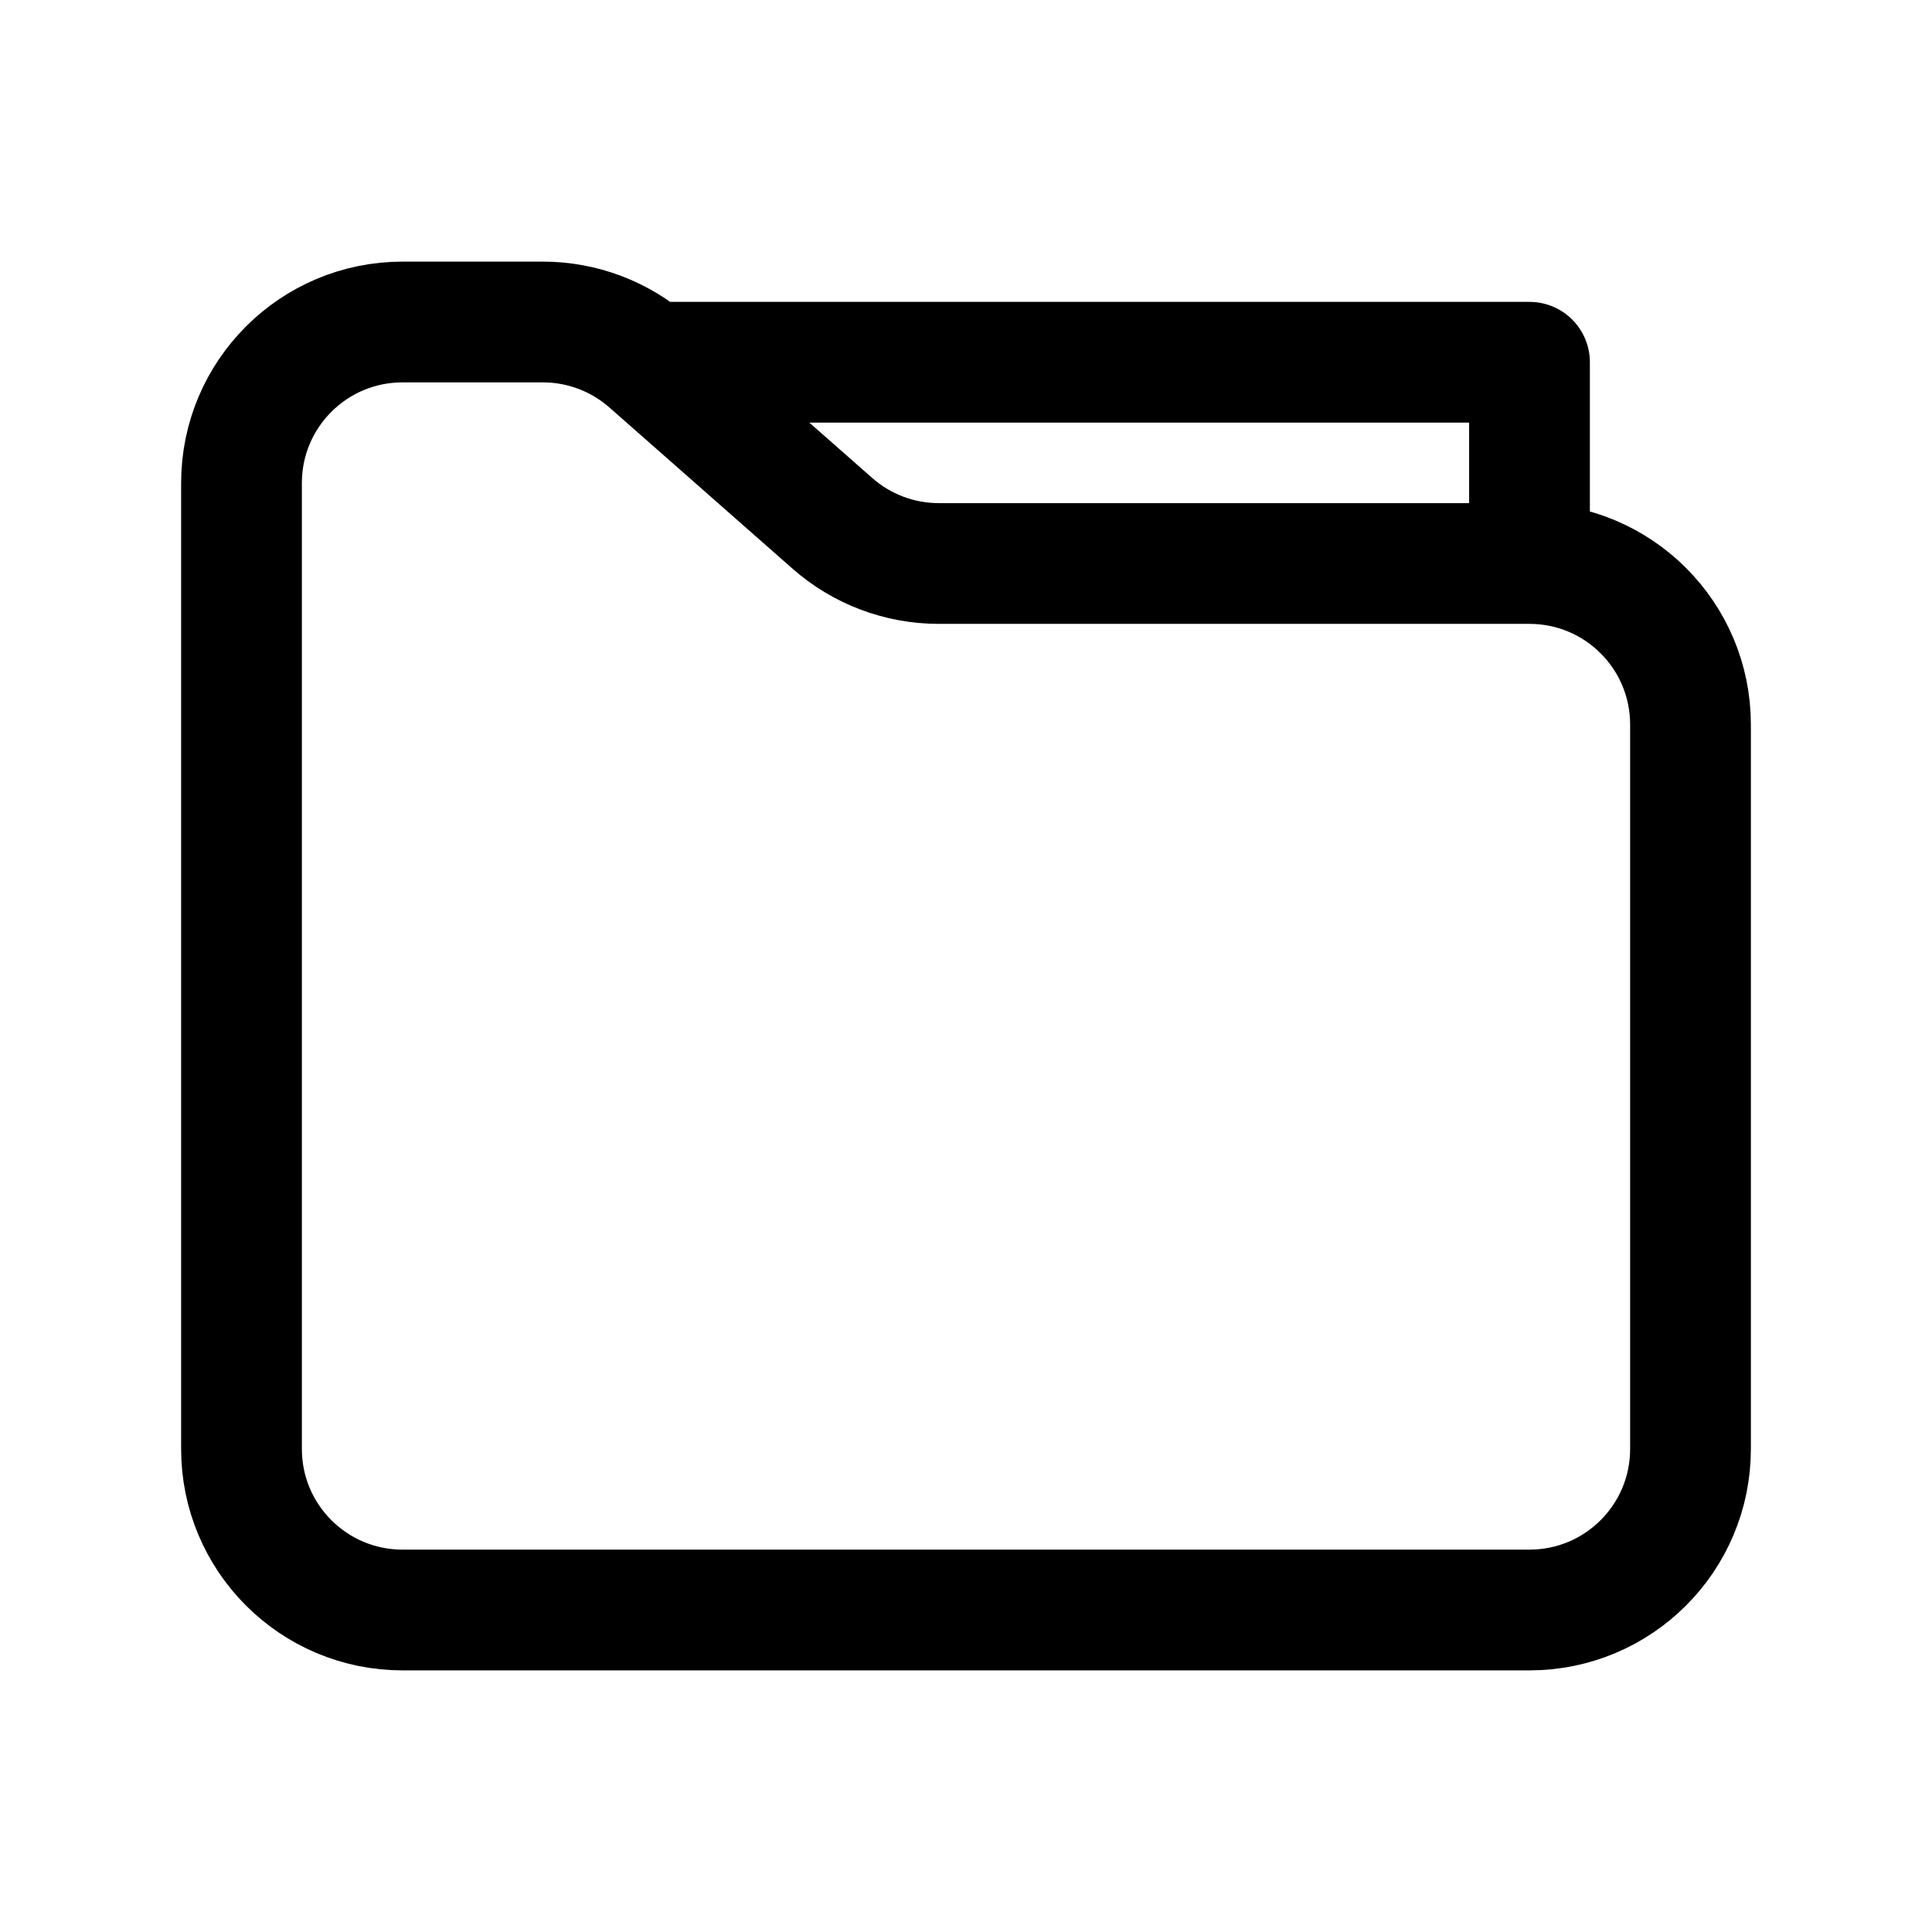
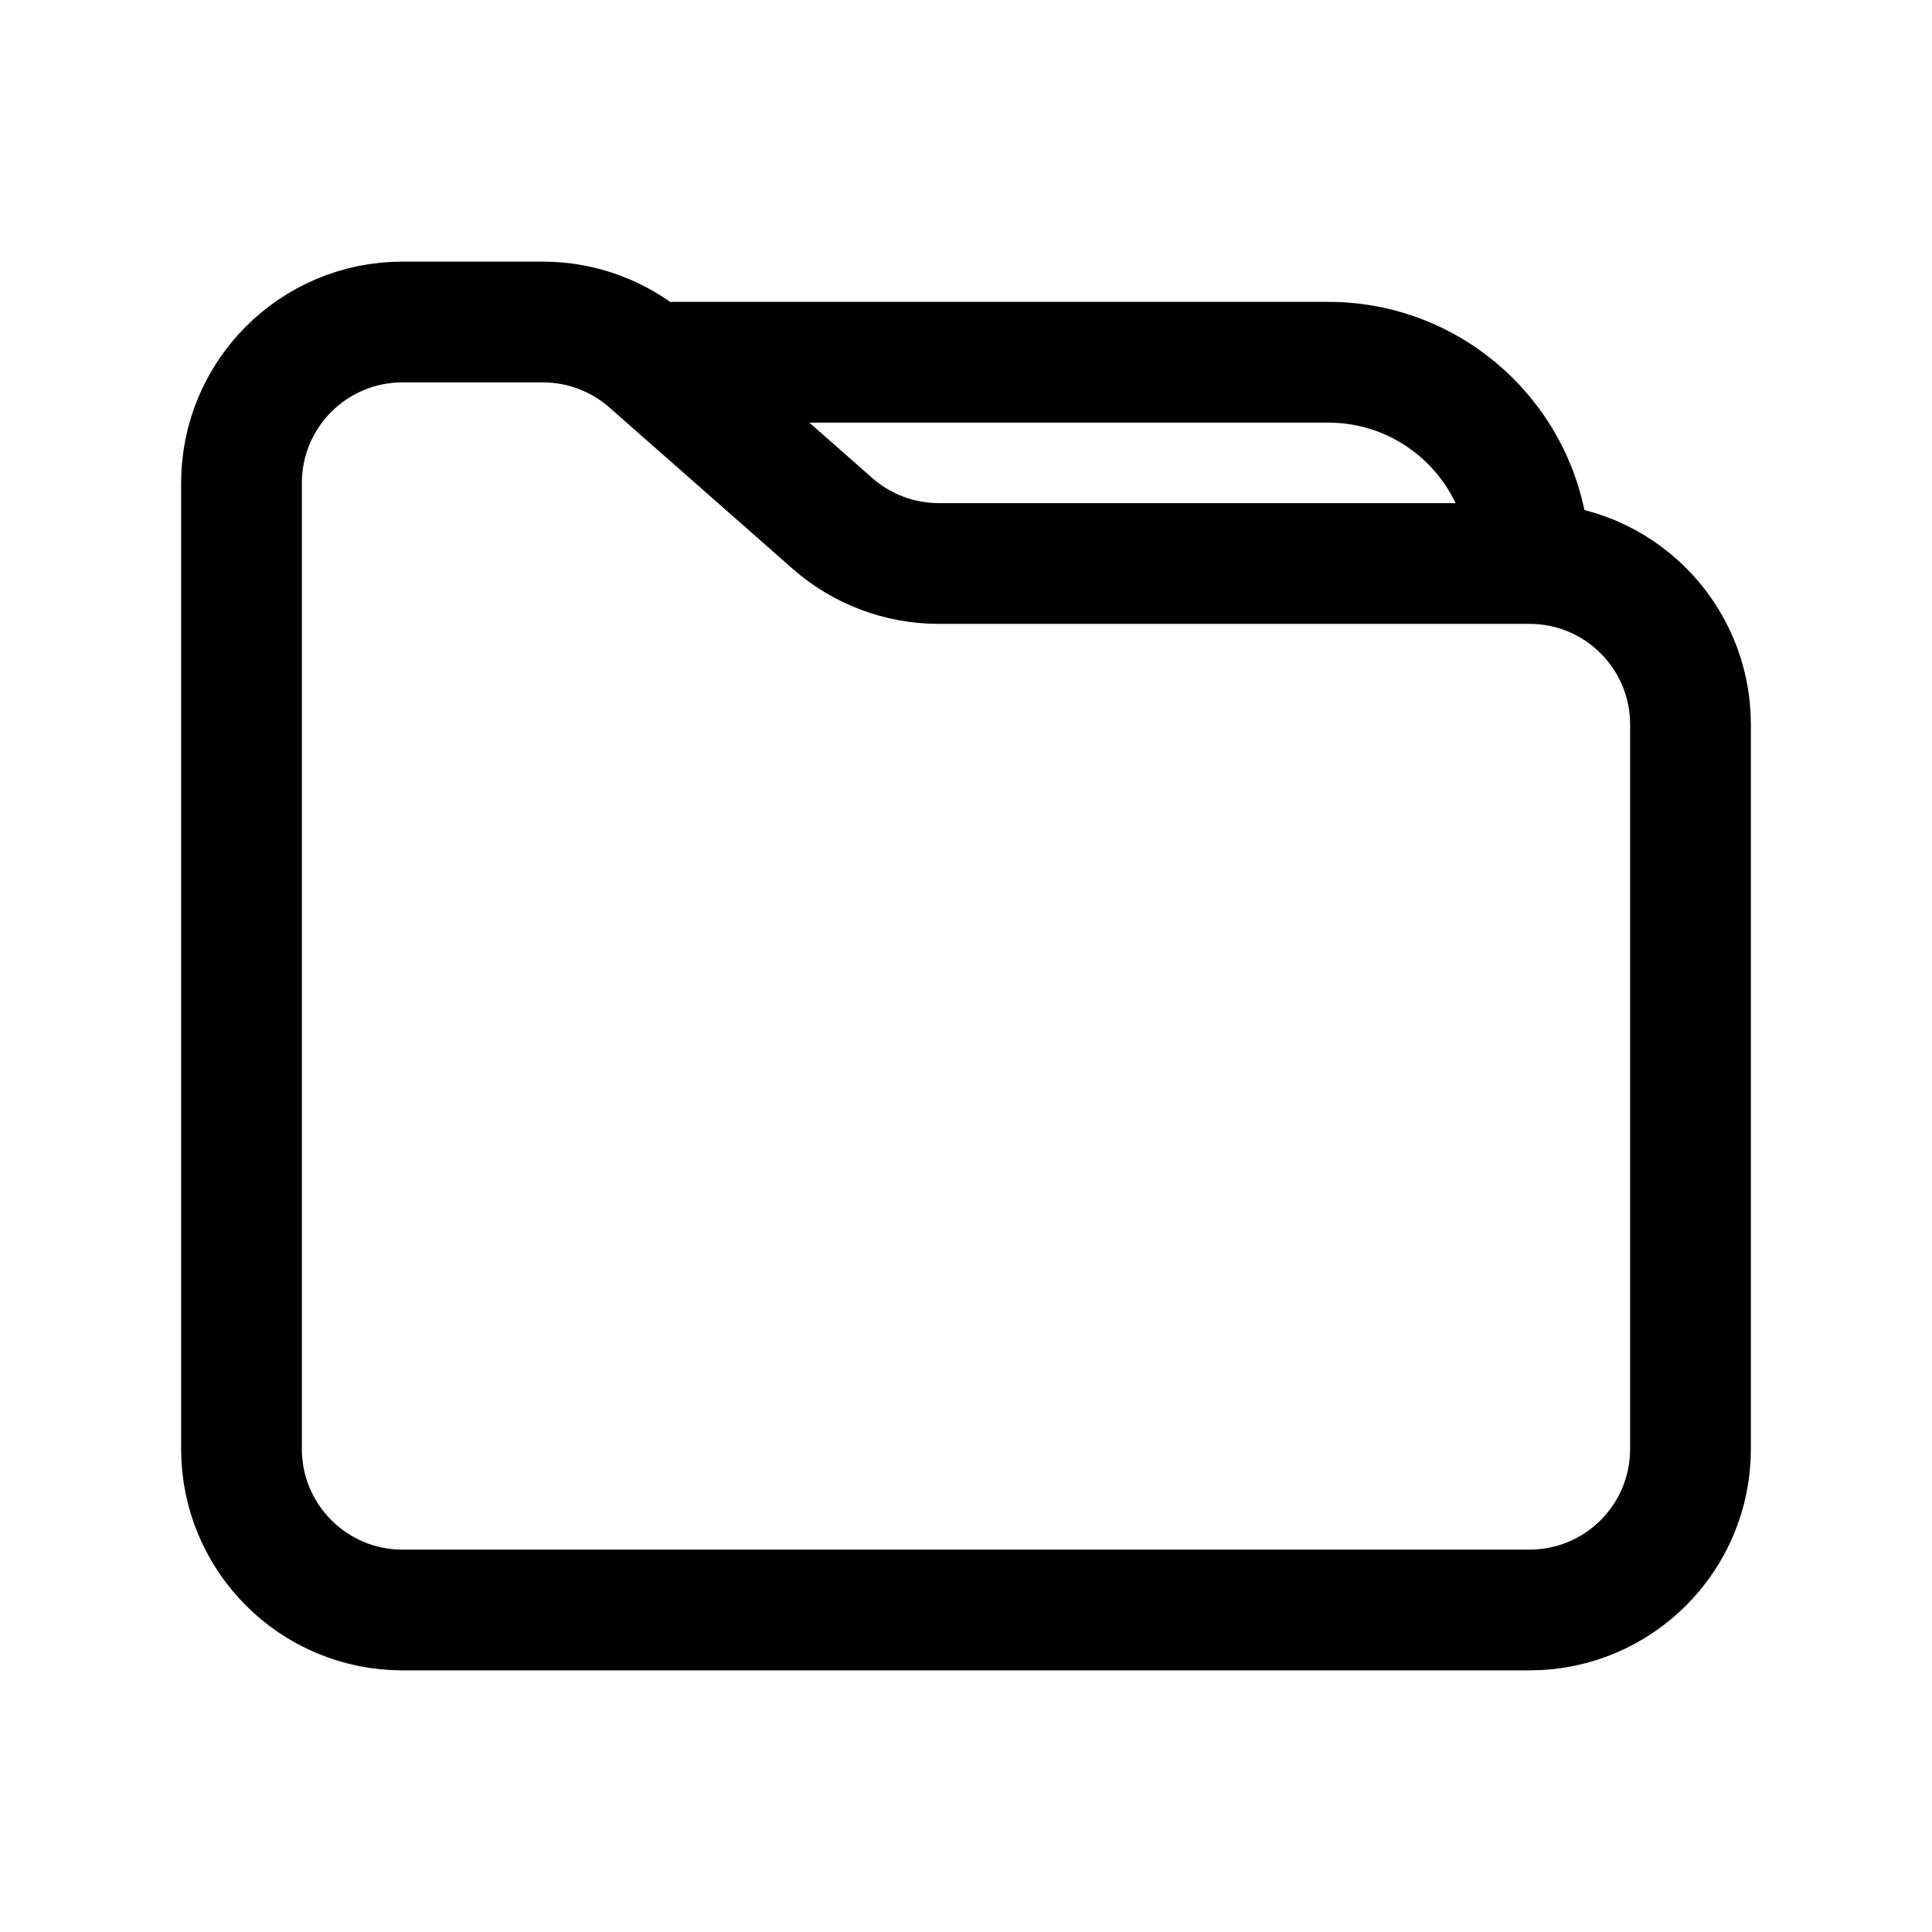
<svg xmlns="http://www.w3.org/2000/svg" width="24" height="24" fill="none" viewBox="0 0 24 24" stroke-width="1.5" stroke-linecap="round" stroke-linejoin="round" stroke="currentColor">
-   <path d="M19 7h-7.339a2 2 0 0 1-1.322-.5l-2.272-2M19 7a2 2 0 0 1 2 2v9a2 2 0 0 1-2 2H5a2 2 0 0 1-2-2V6a2 2 0 0 1 2-2h1.745a2 2 0 0 1 1.322.5M19 7V4.5H8.067" />
+   <path d="M19 7h-7.339a2 2 0 0 1-1.322-.5l-2.272-2M19 7a2 2 0 0 1 2 2v9a2 2 0 0 1-2 2H5a2 2 0 0 1-2-2V6a2 2 0 0 1 2-2h1.745a2 2 0 0 1 1.322.5M19 7a2.5 2.5 0 0 0-2.5-2.5H8.066" />
</svg>
